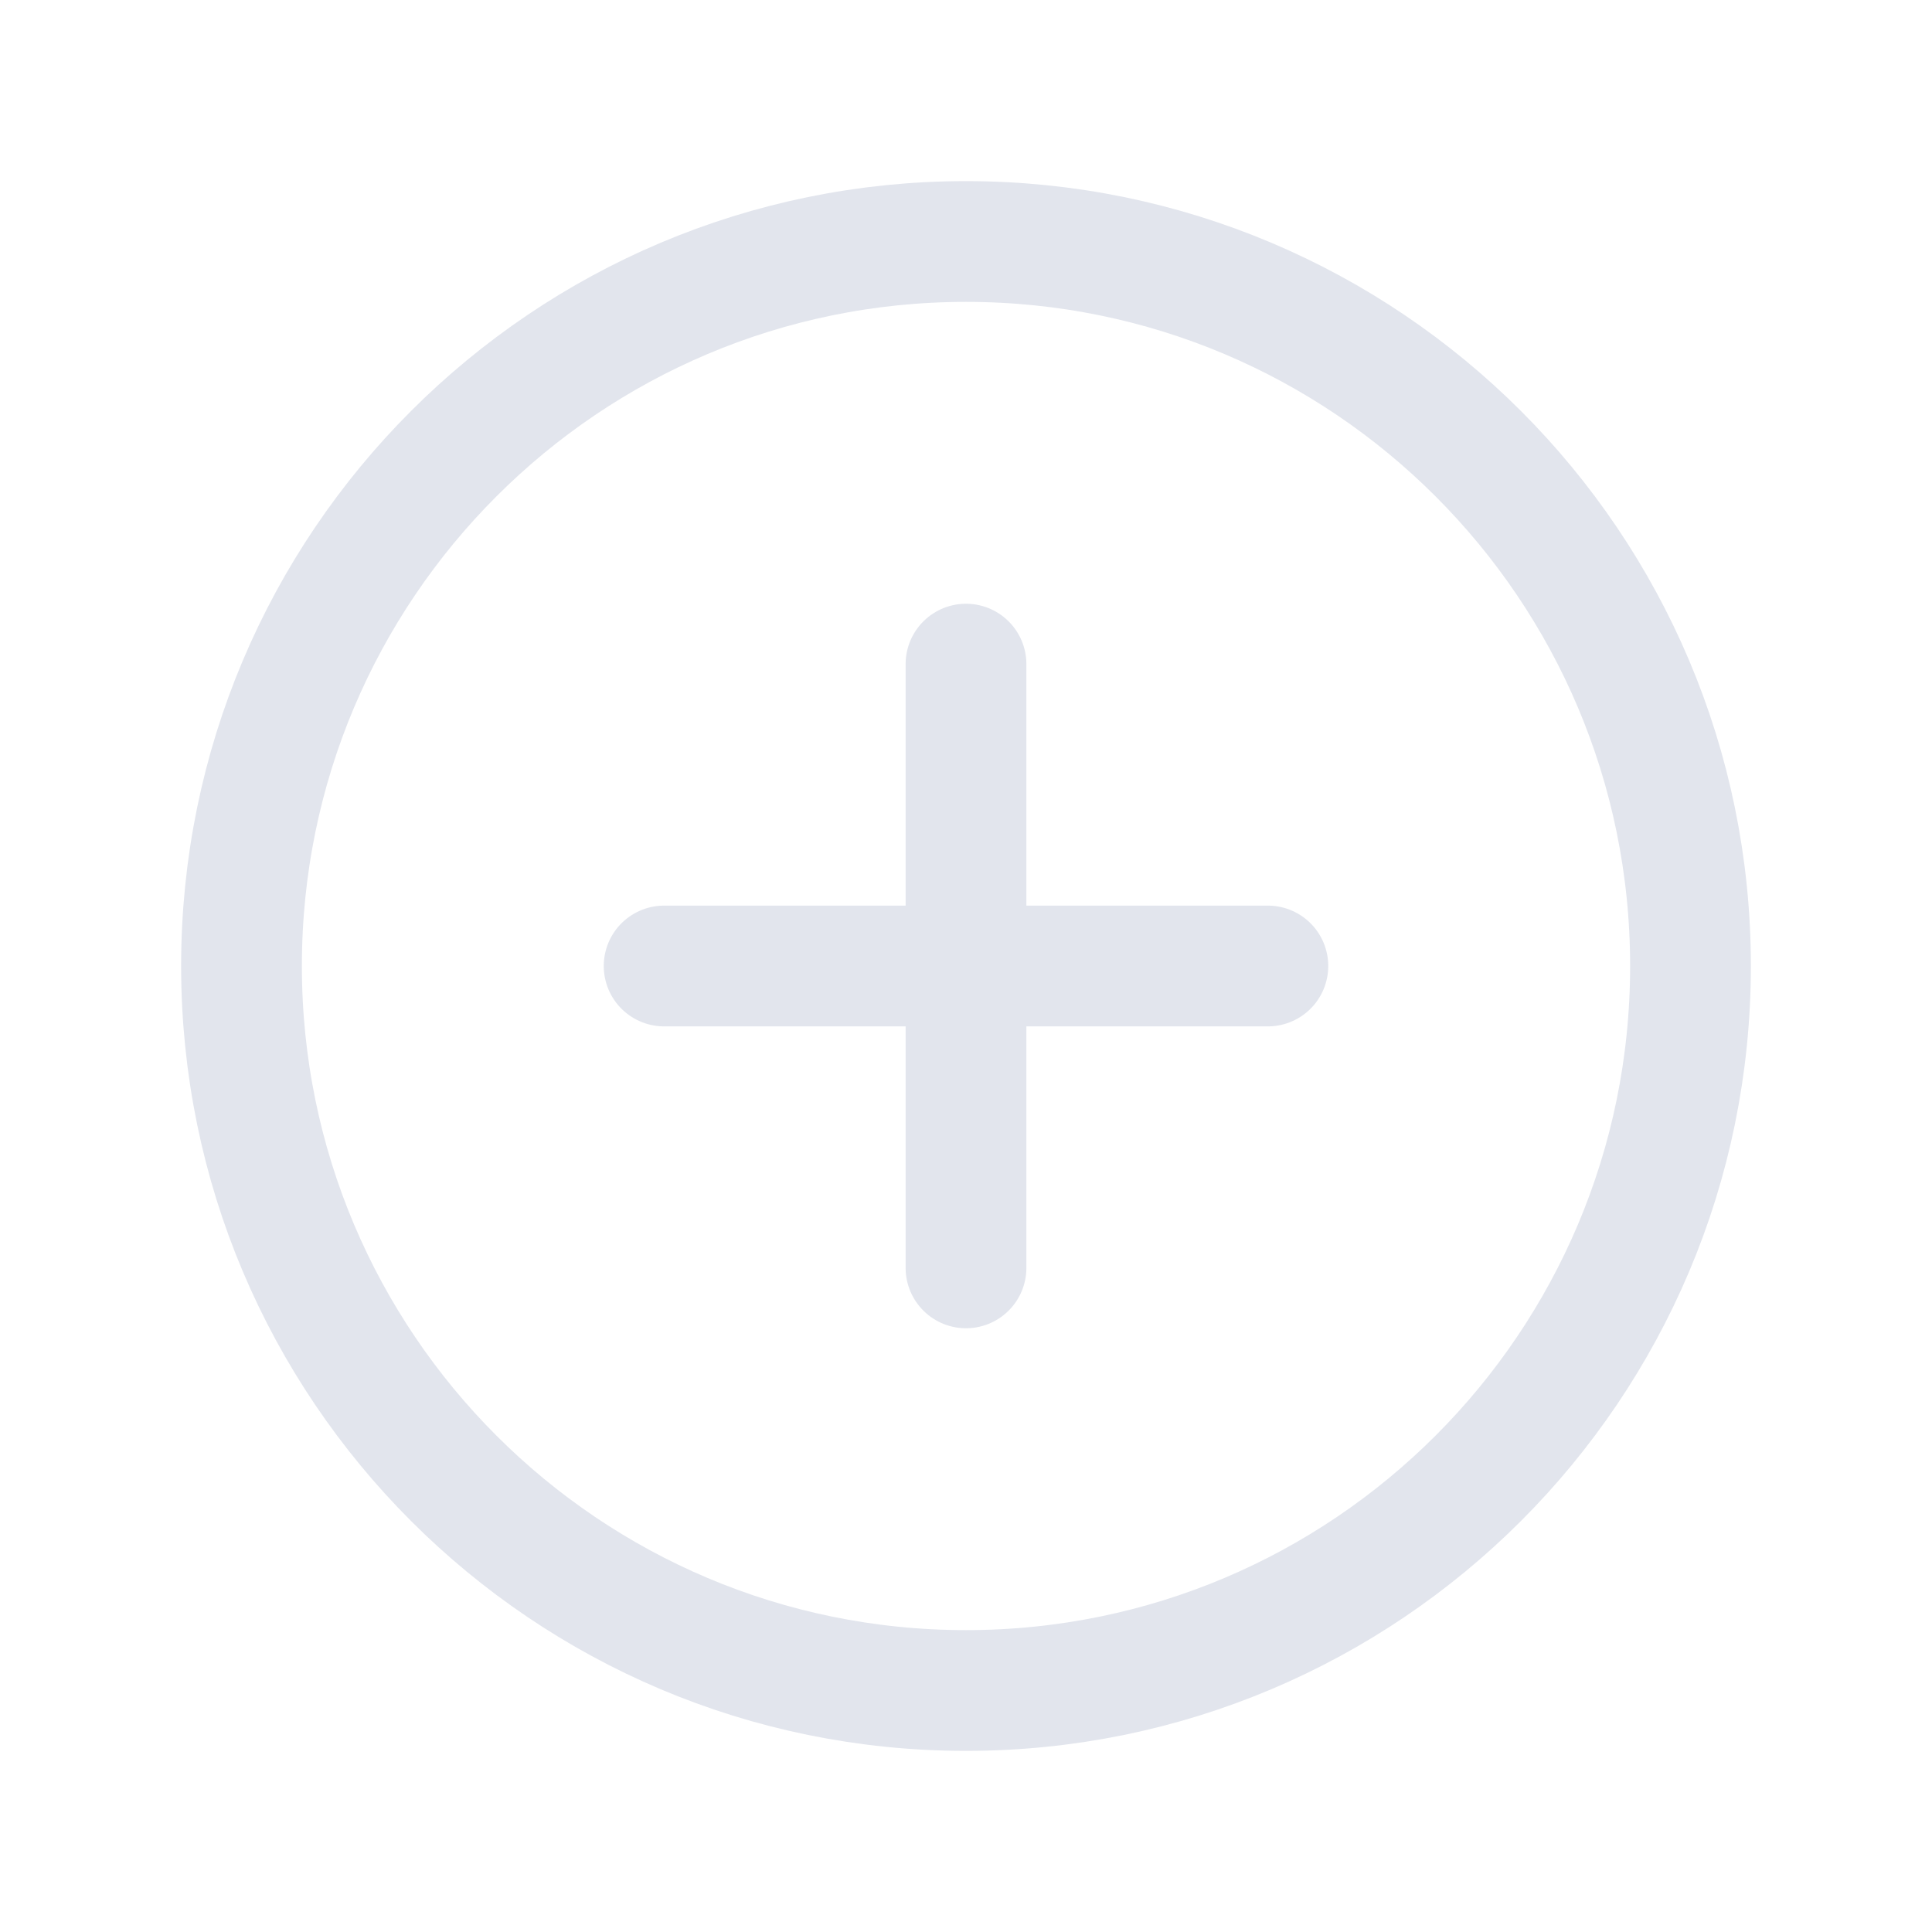
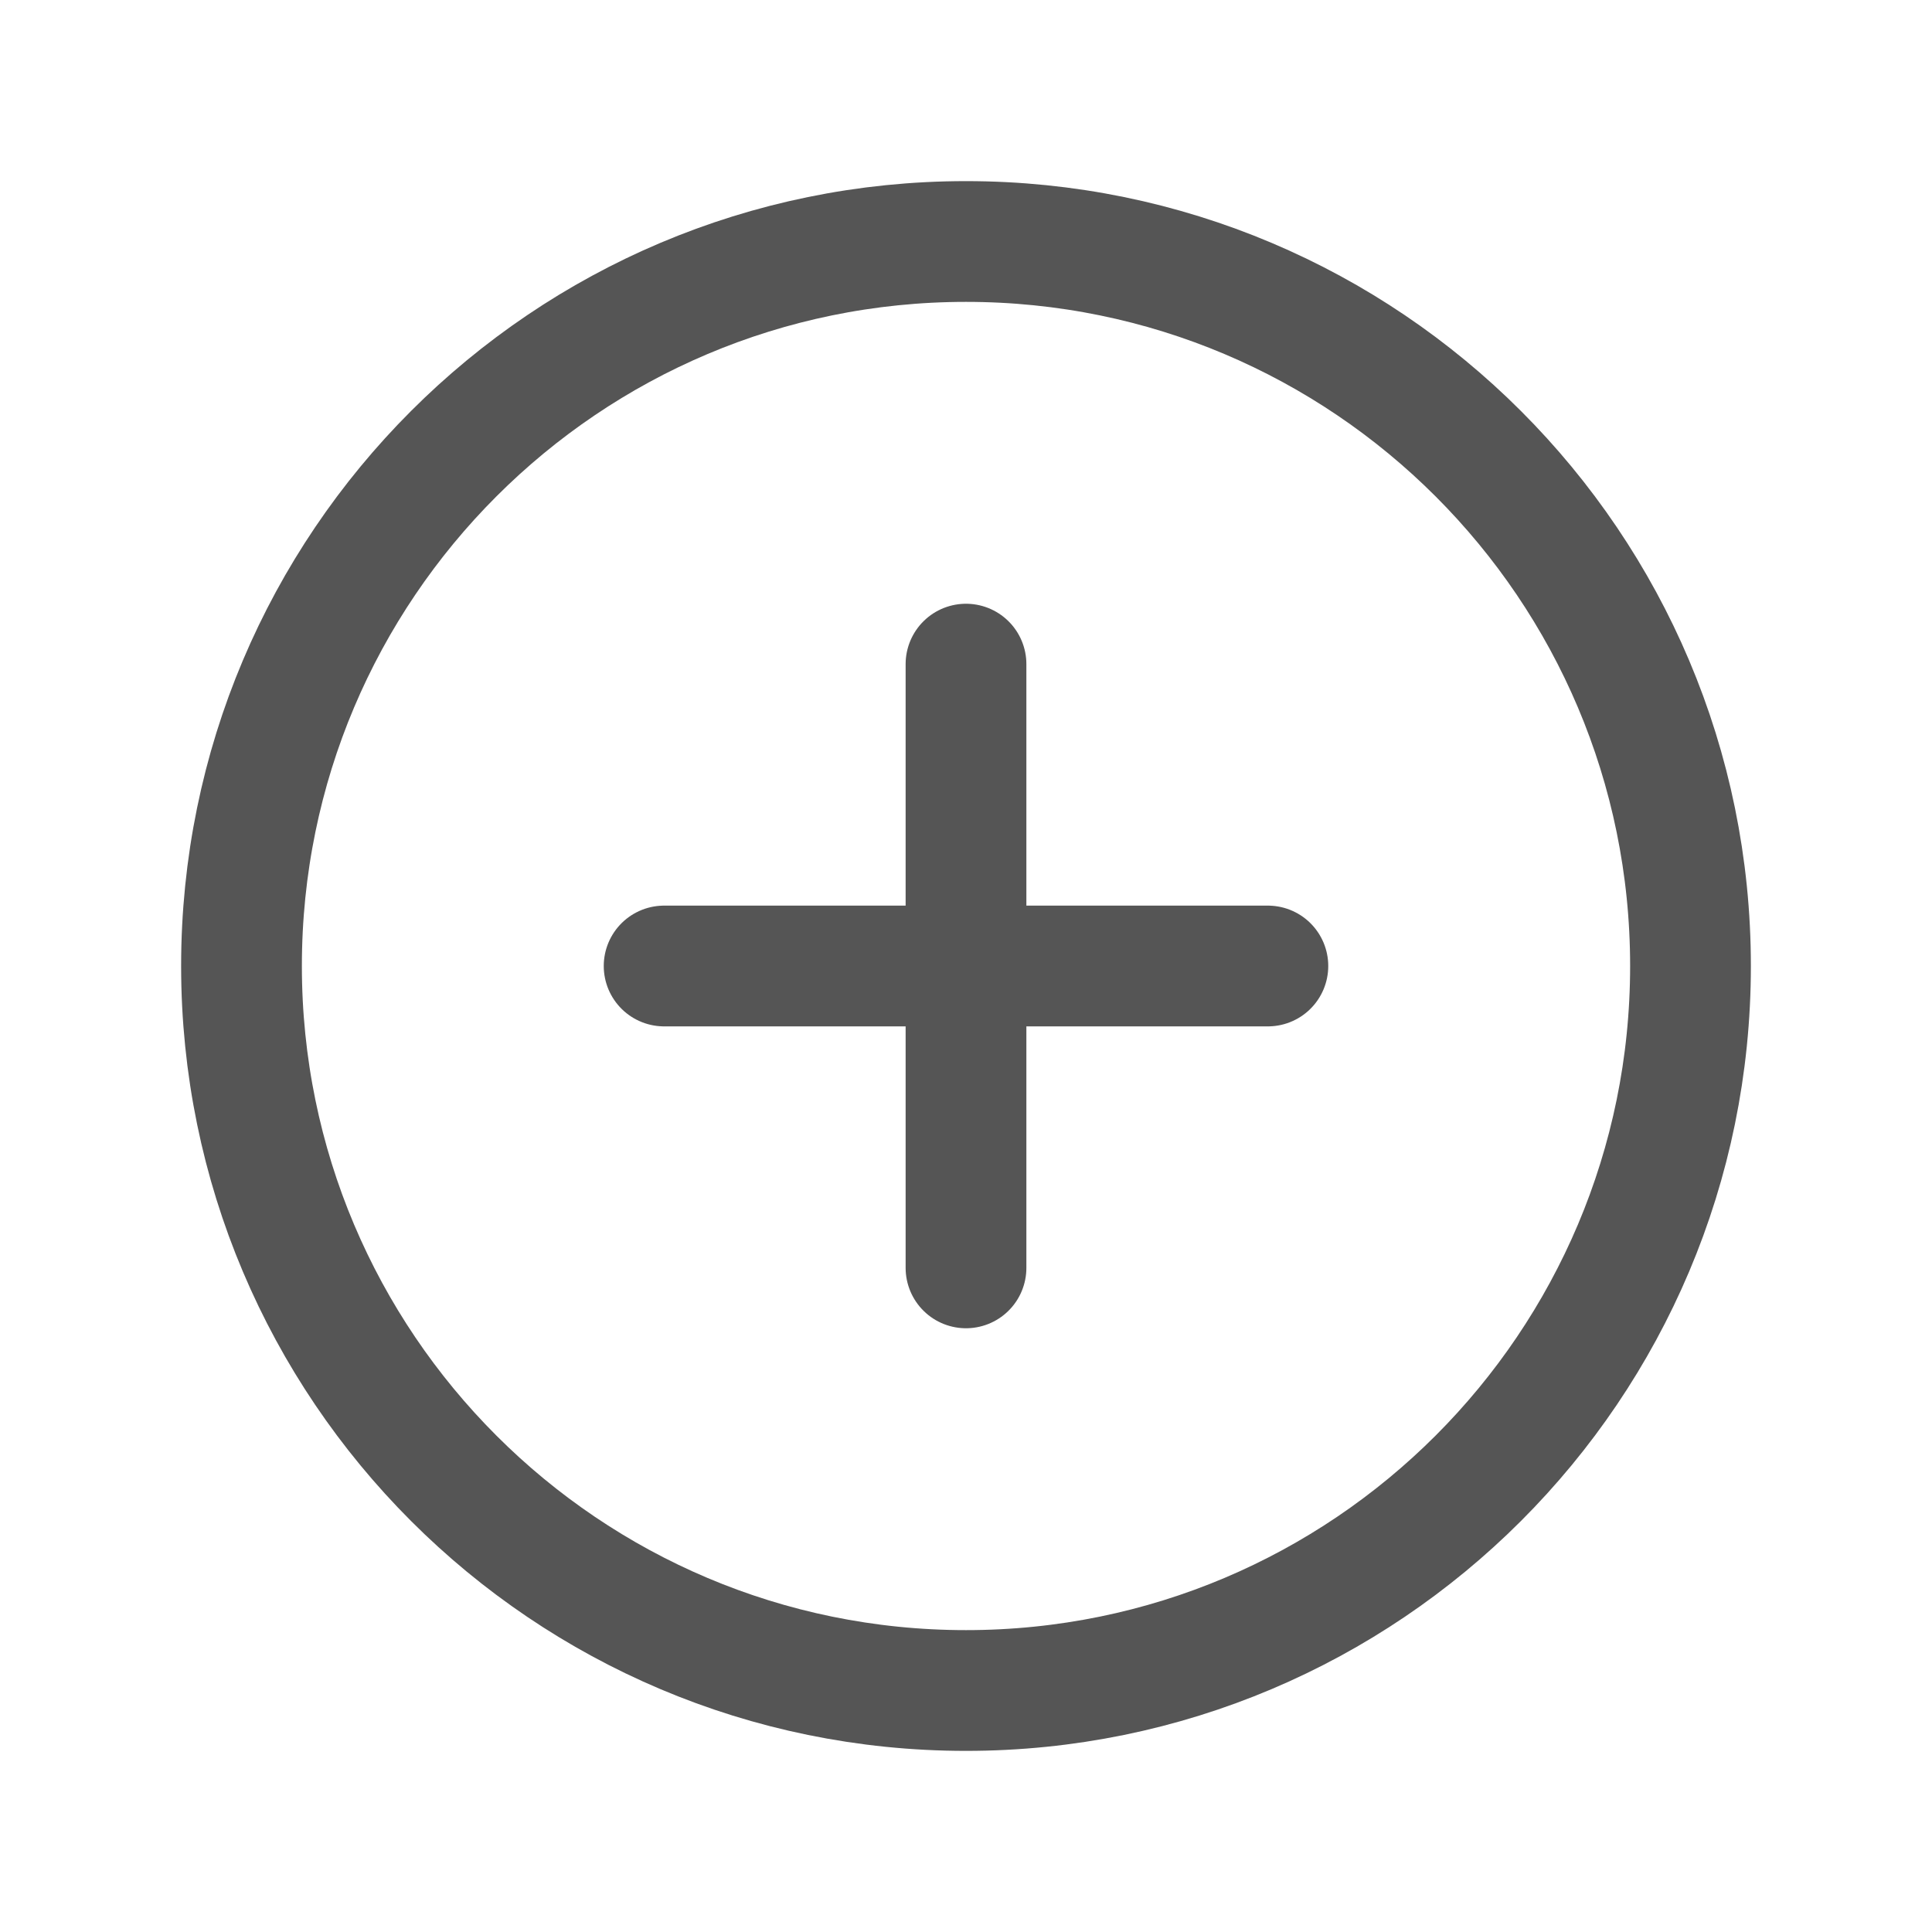
<svg xmlns="http://www.w3.org/2000/svg" width="32" height="32" viewBox="0 0 32 32" fill="none">
-   <path d="M16 28C22.627 28 28 22.627 28 16C28 9.373 22.627 4 16 4C9.373 4 4 9.373 4 16C4 22.627 9.373 28 16 28Z" stroke="#E2E5ED" stroke-width="2" stroke-miterlimit="10" />
-   <path d="M11 16H21" stroke="#E2E5ED" stroke-width="2" stroke-linecap="round" stroke-linejoin="round" />
-   <path d="M16 11V21" stroke="#E2E5ED" stroke-width="2" stroke-linecap="round" stroke-linejoin="round" />
+   <path d="M16 28C22.627 28 28 22.627 28 16C28 9.373 22.627 4 16 4C9.373 4 4 9.373 4 16C4 22.627 9.373 28 16 28Z" stroke="#555555" stroke-width="2" stroke-miterlimit="10" />
+   <path d="M11 16H21" stroke="#555555" stroke-width="2" stroke-linecap="round" stroke-linejoin="round" />
+   <path d="M16 11V21" stroke="#555555" stroke-width="2" stroke-linecap="round" stroke-linejoin="round" />
</svg>
